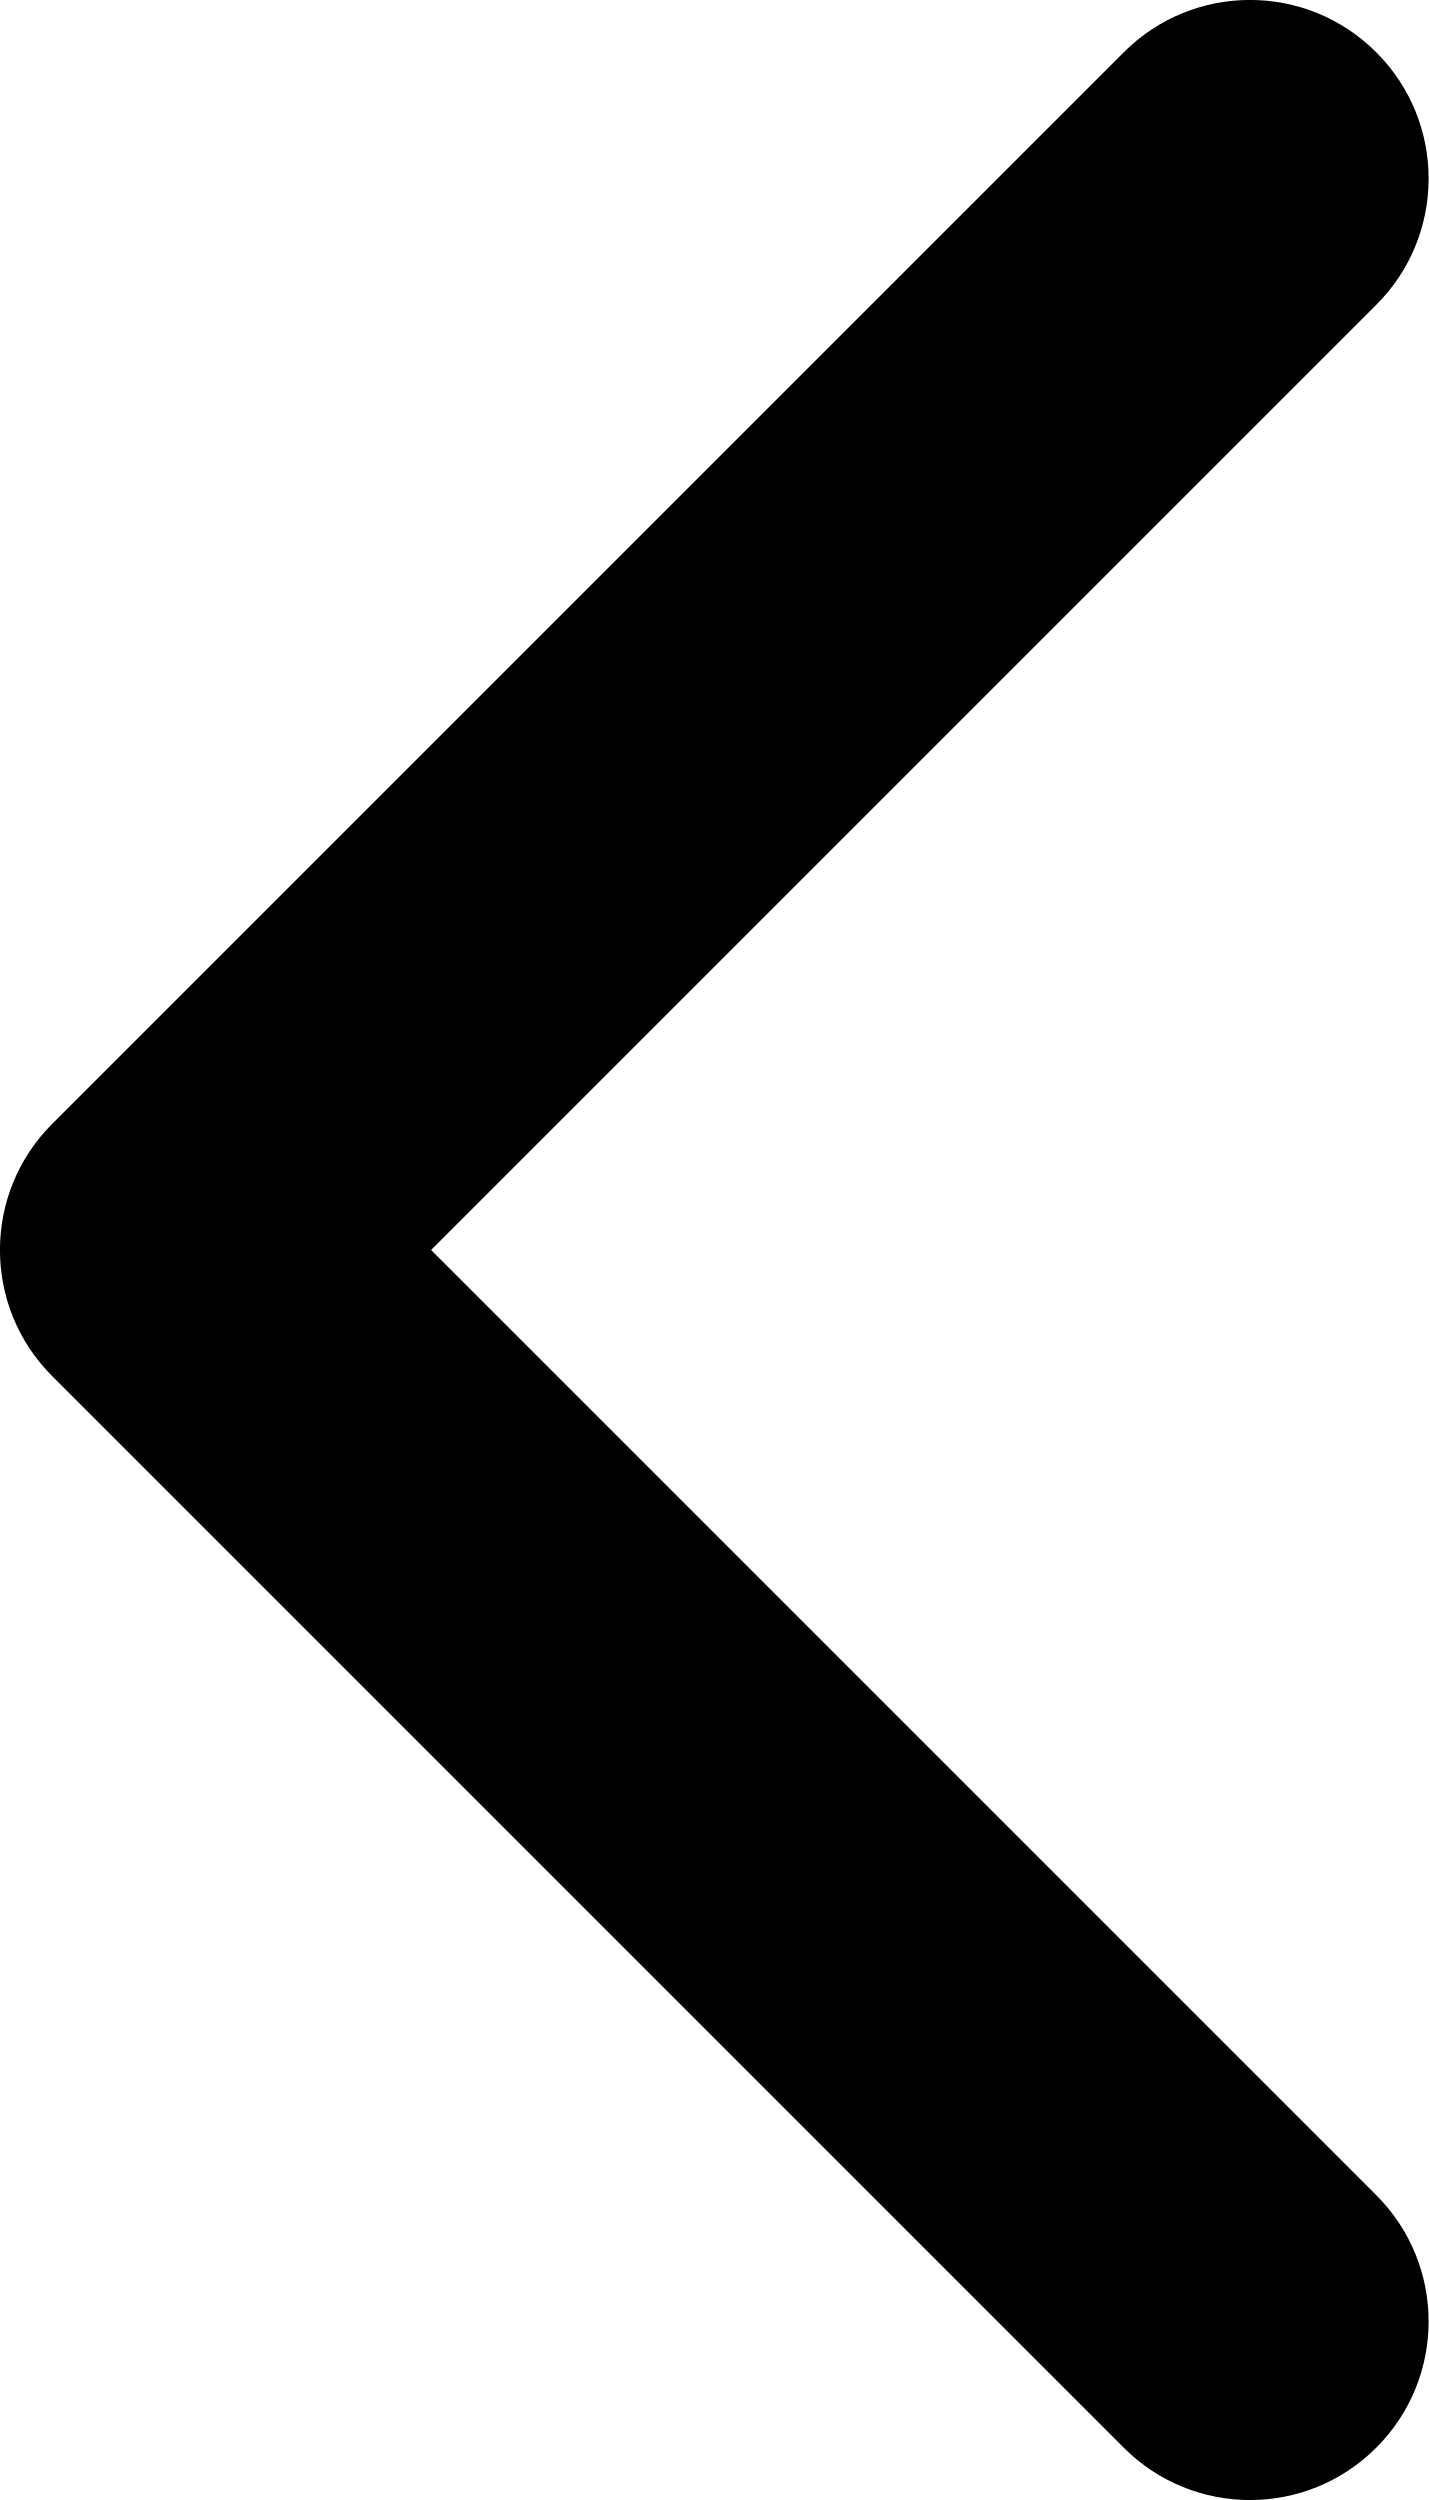
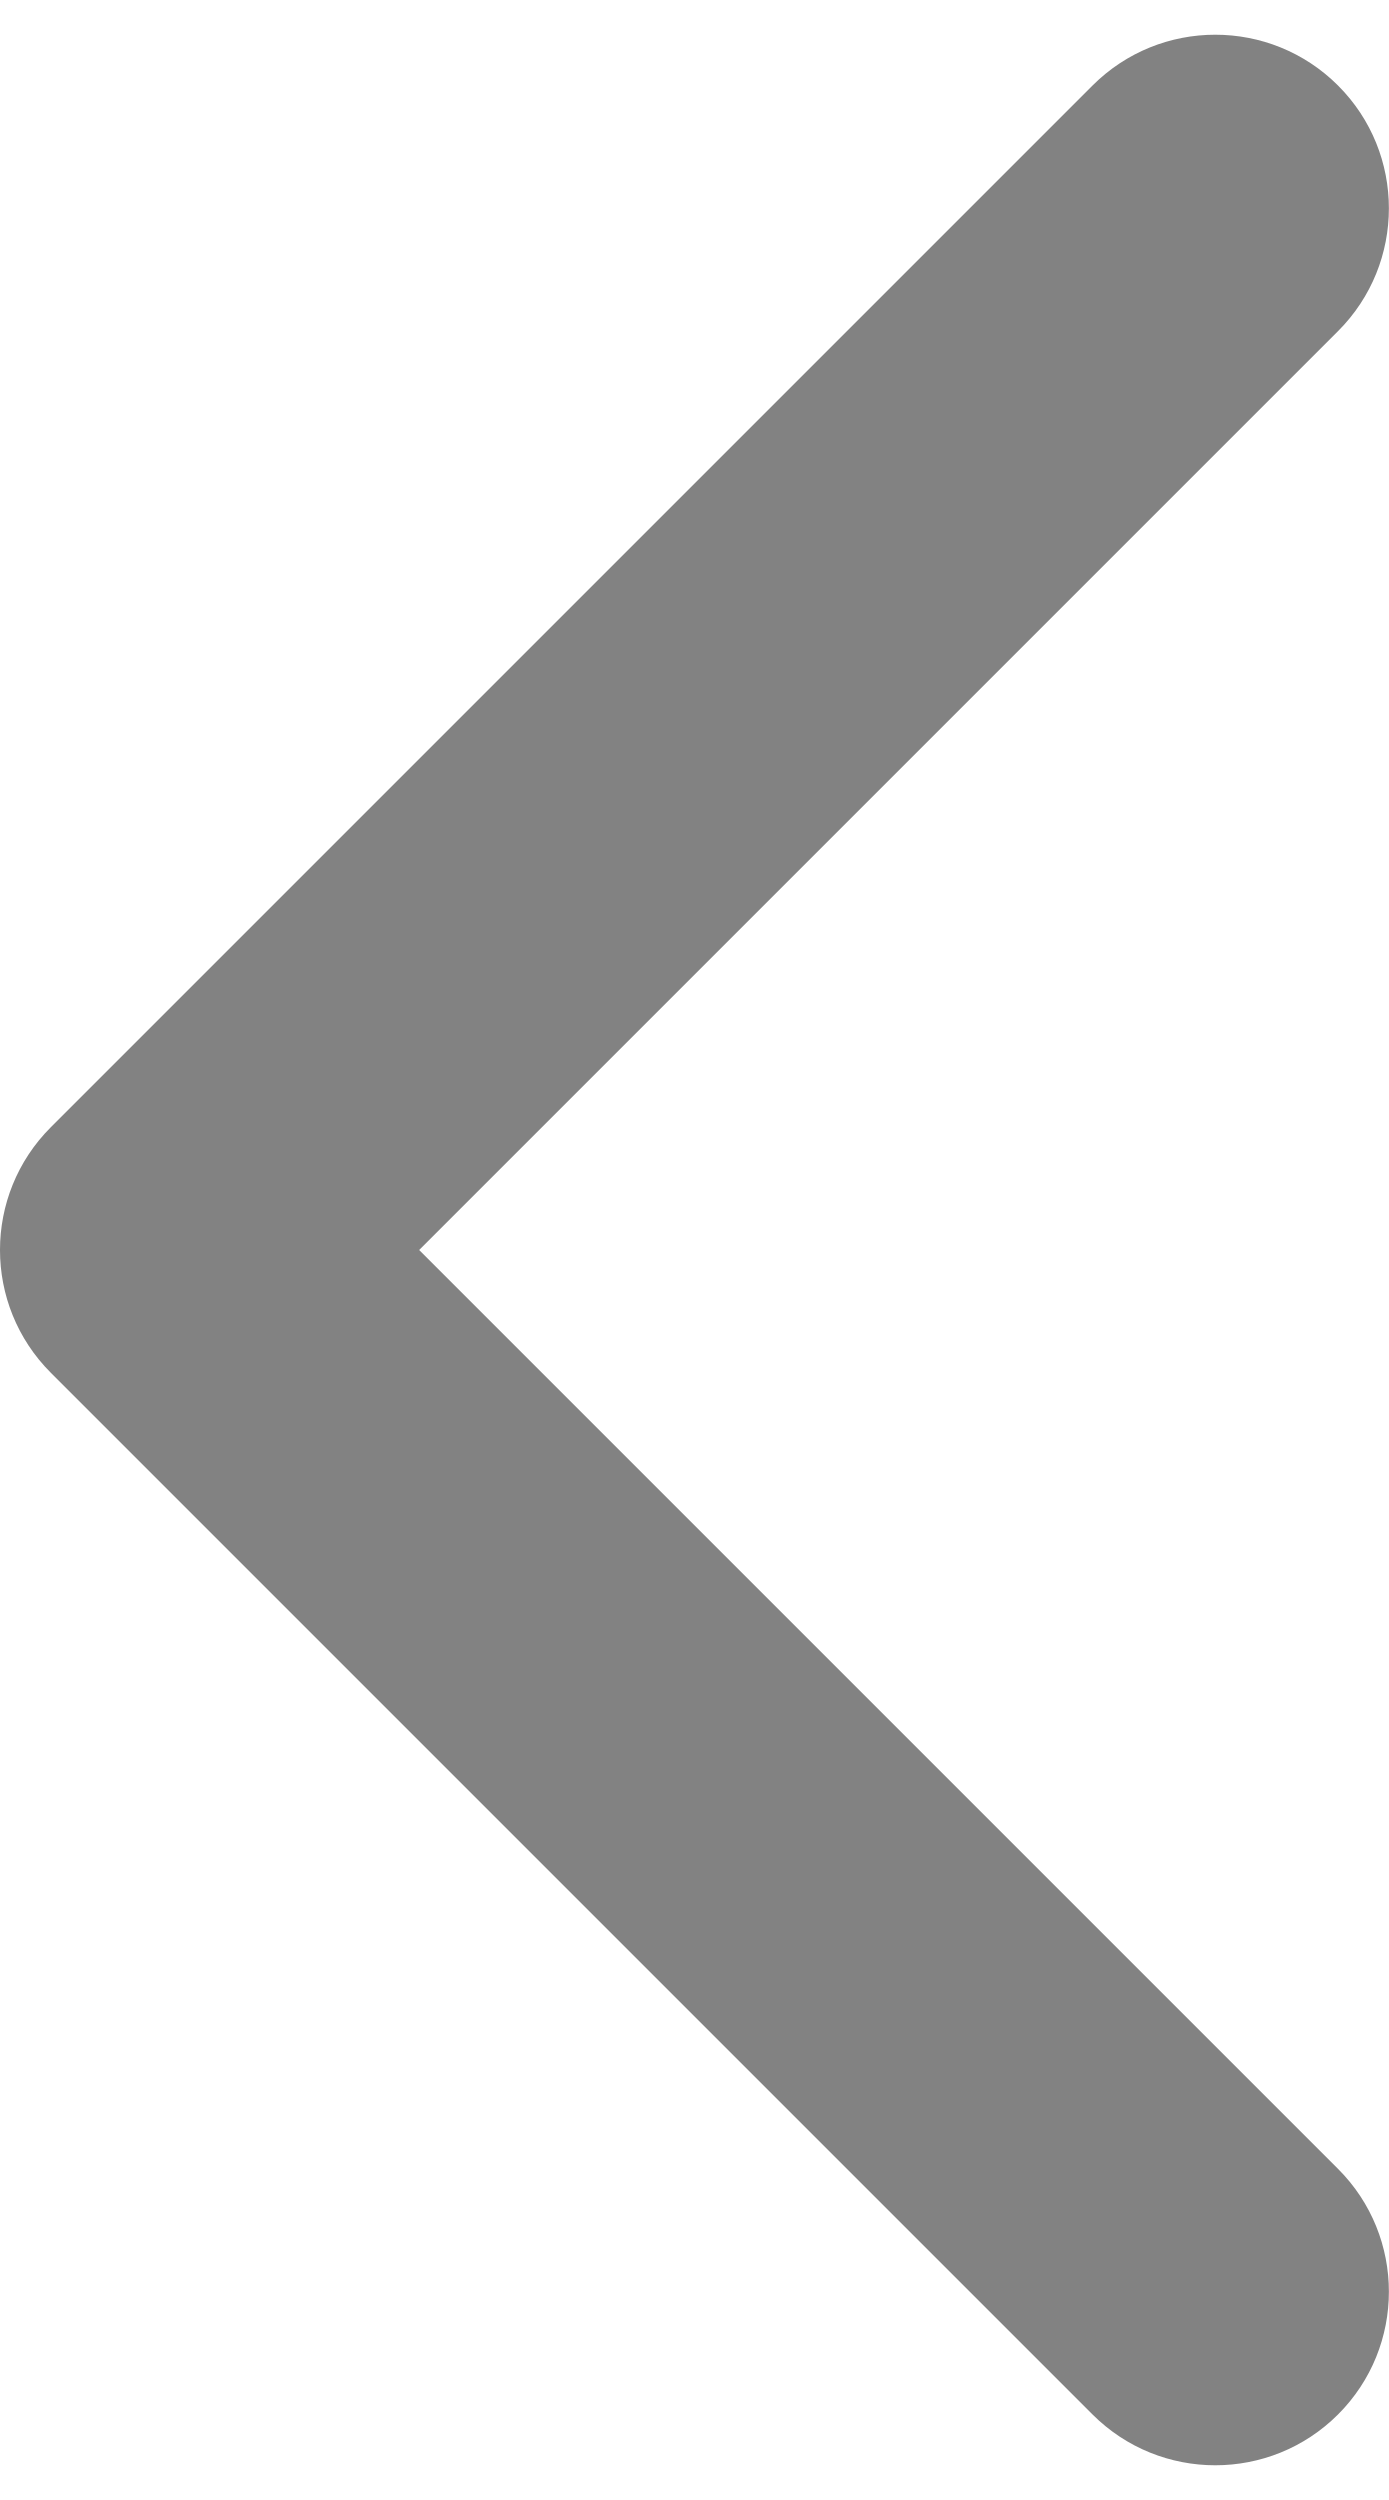
- <svg xmlns="http://www.w3.org/2000/svg" width="8" height="14" viewBox="0 0 8 14" fill="none">
-   <path fill-rule="evenodd" clip-rule="evenodd" d="M7.707 0.293C8.098 0.683 8.098 1.317 7.707 1.707L2.414 7L7.707 12.293C8.098 12.683 8.098 13.317 7.707 13.707C7.317 14.098 6.683 14.098 6.293 13.707L0.293 7.707C-0.098 7.317 -0.098 6.683 0.293 6.293L6.293 0.293C6.683 -0.098 7.317 -0.098 7.707 0.293Z" fill="black" />
+ <svg xmlns="http://www.w3.org/2000/svg" width="10" height="18" viewBox="0 0 10 18" fill="none">
+   <path fill-rule="evenodd" clip-rule="evenodd" d="M9.634 0.616C10.122 1.104 10.122 1.896 9.634 2.384L3.018 9L9.634 15.616C10.122 16.104 10.122 16.896 9.634 17.384C9.146 17.872 8.354 17.872 7.866 17.384L0.366 9.884C-0.122 9.396 -0.122 8.604 0.366 8.116L7.866 0.616C8.354 0.128 9.146 0.128 9.634 0.616Z" fill="#828282" />
</svg>
